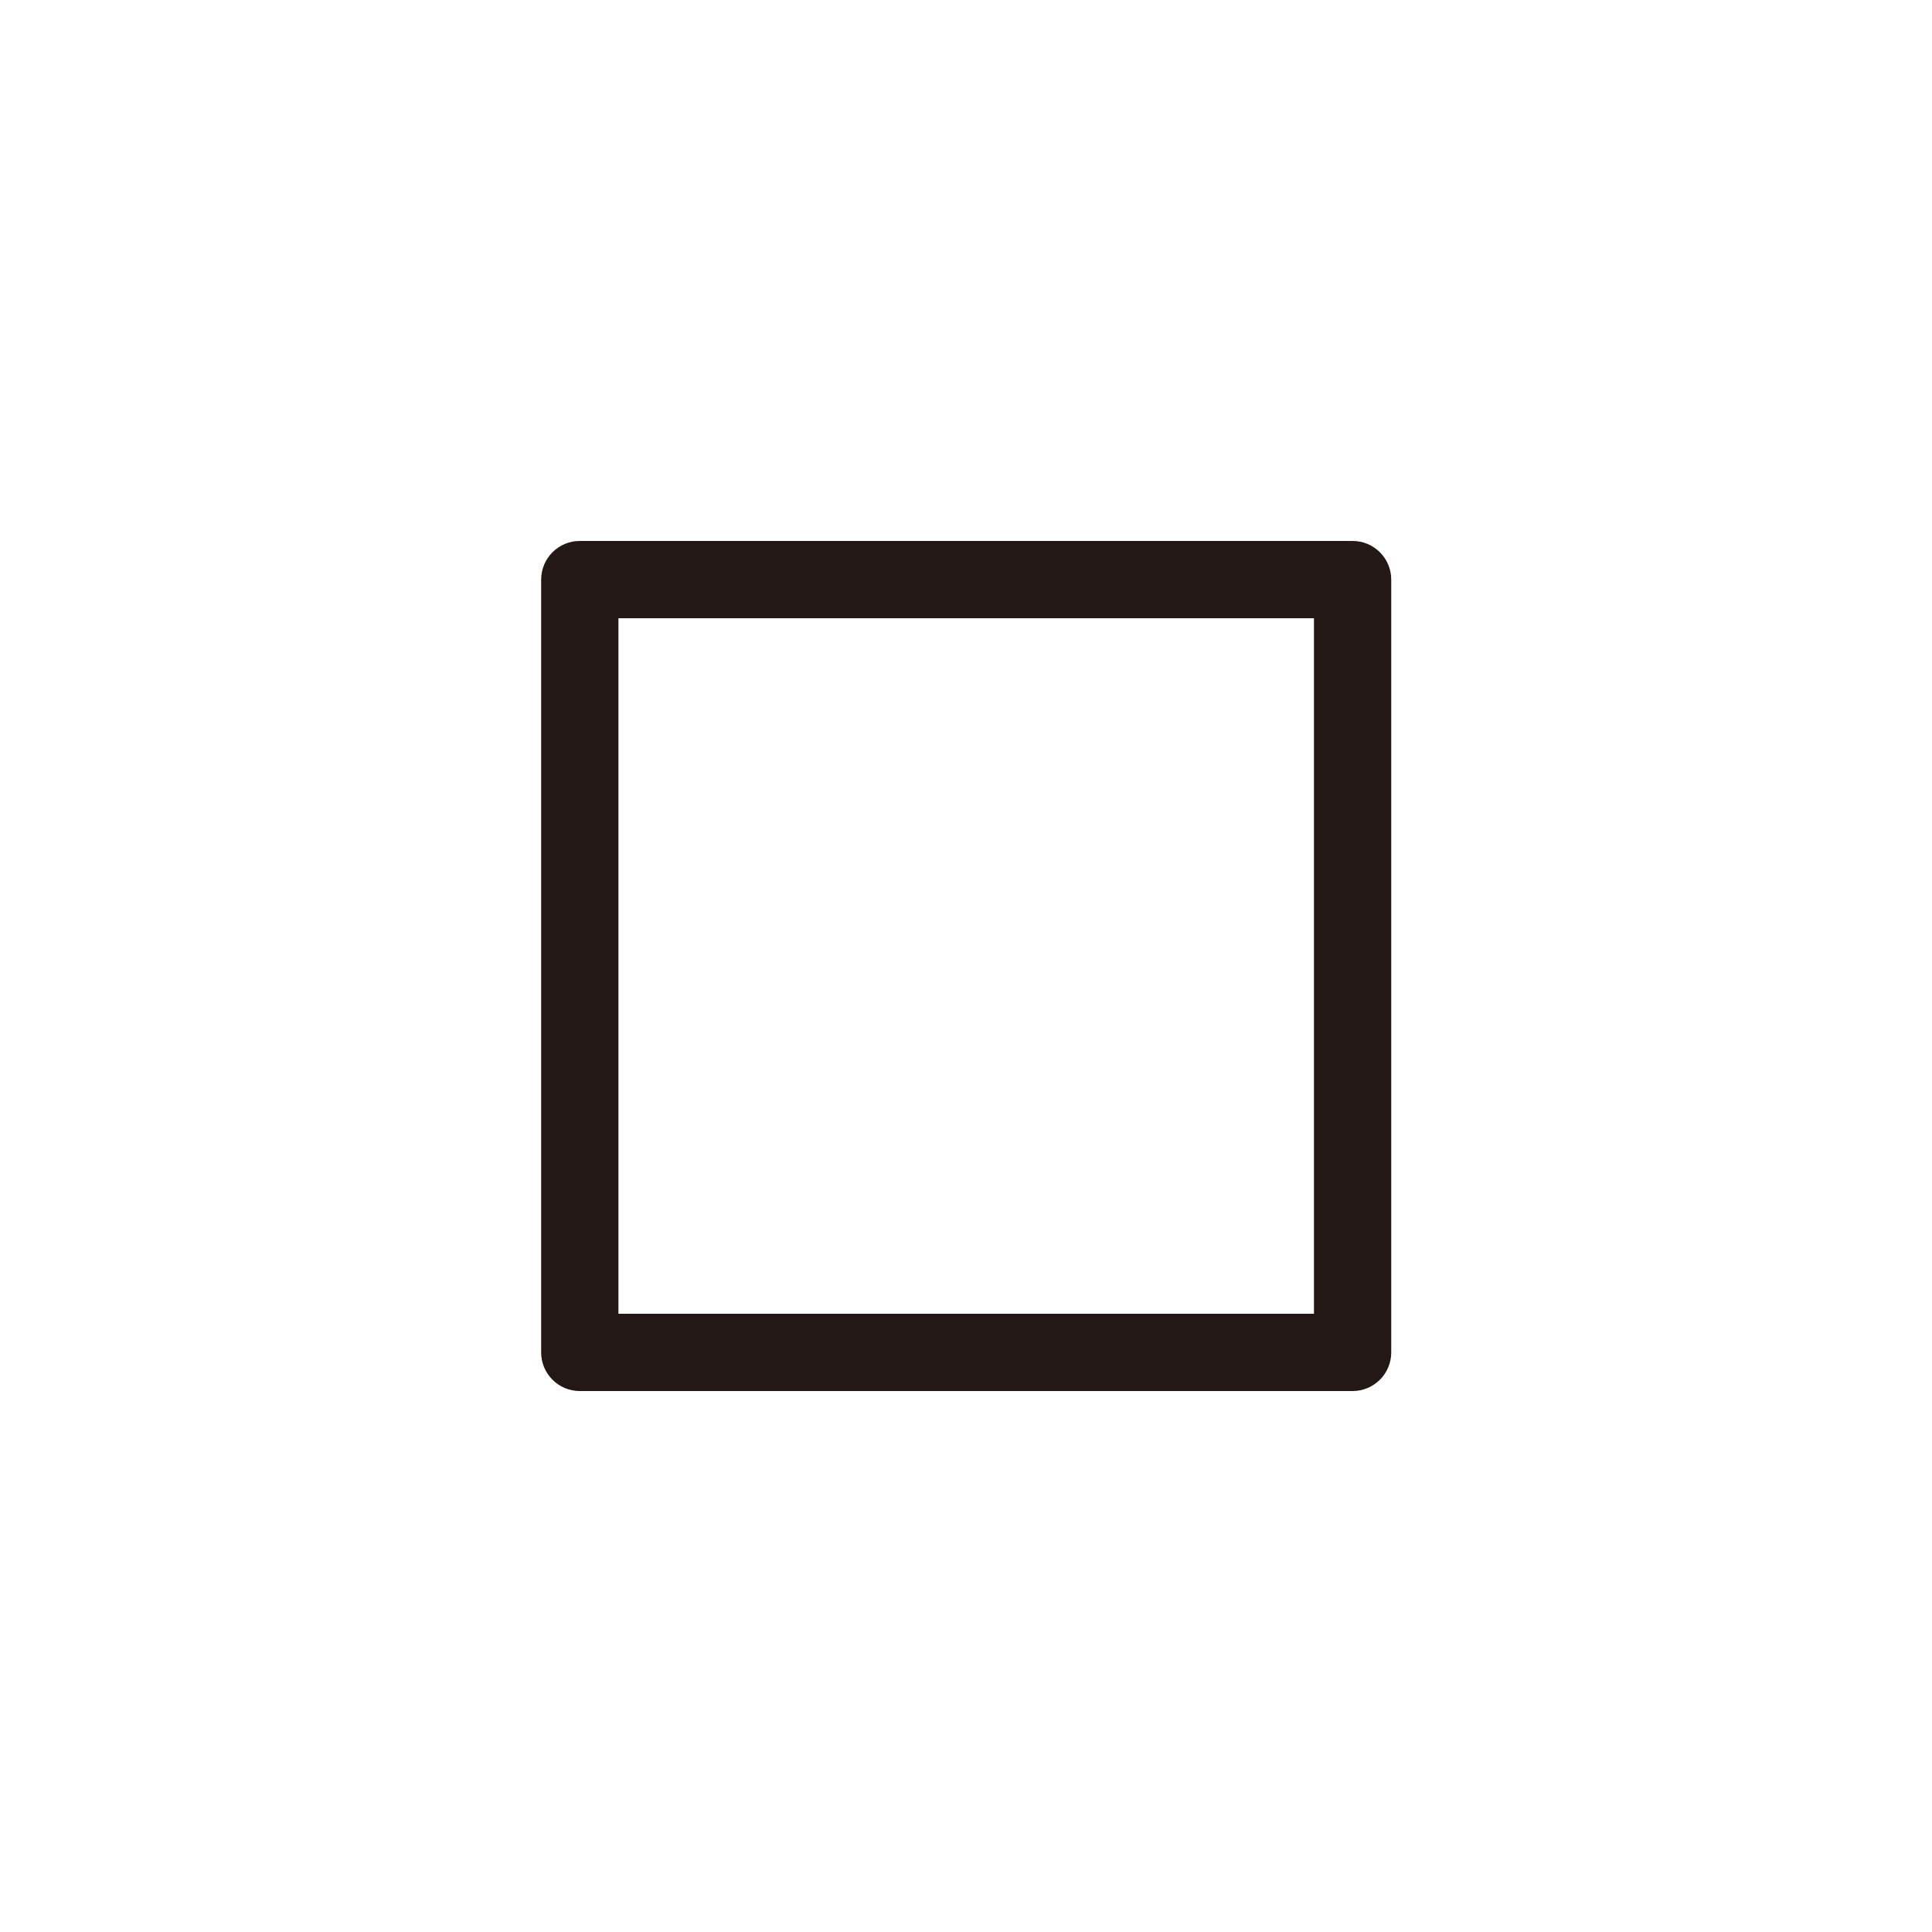
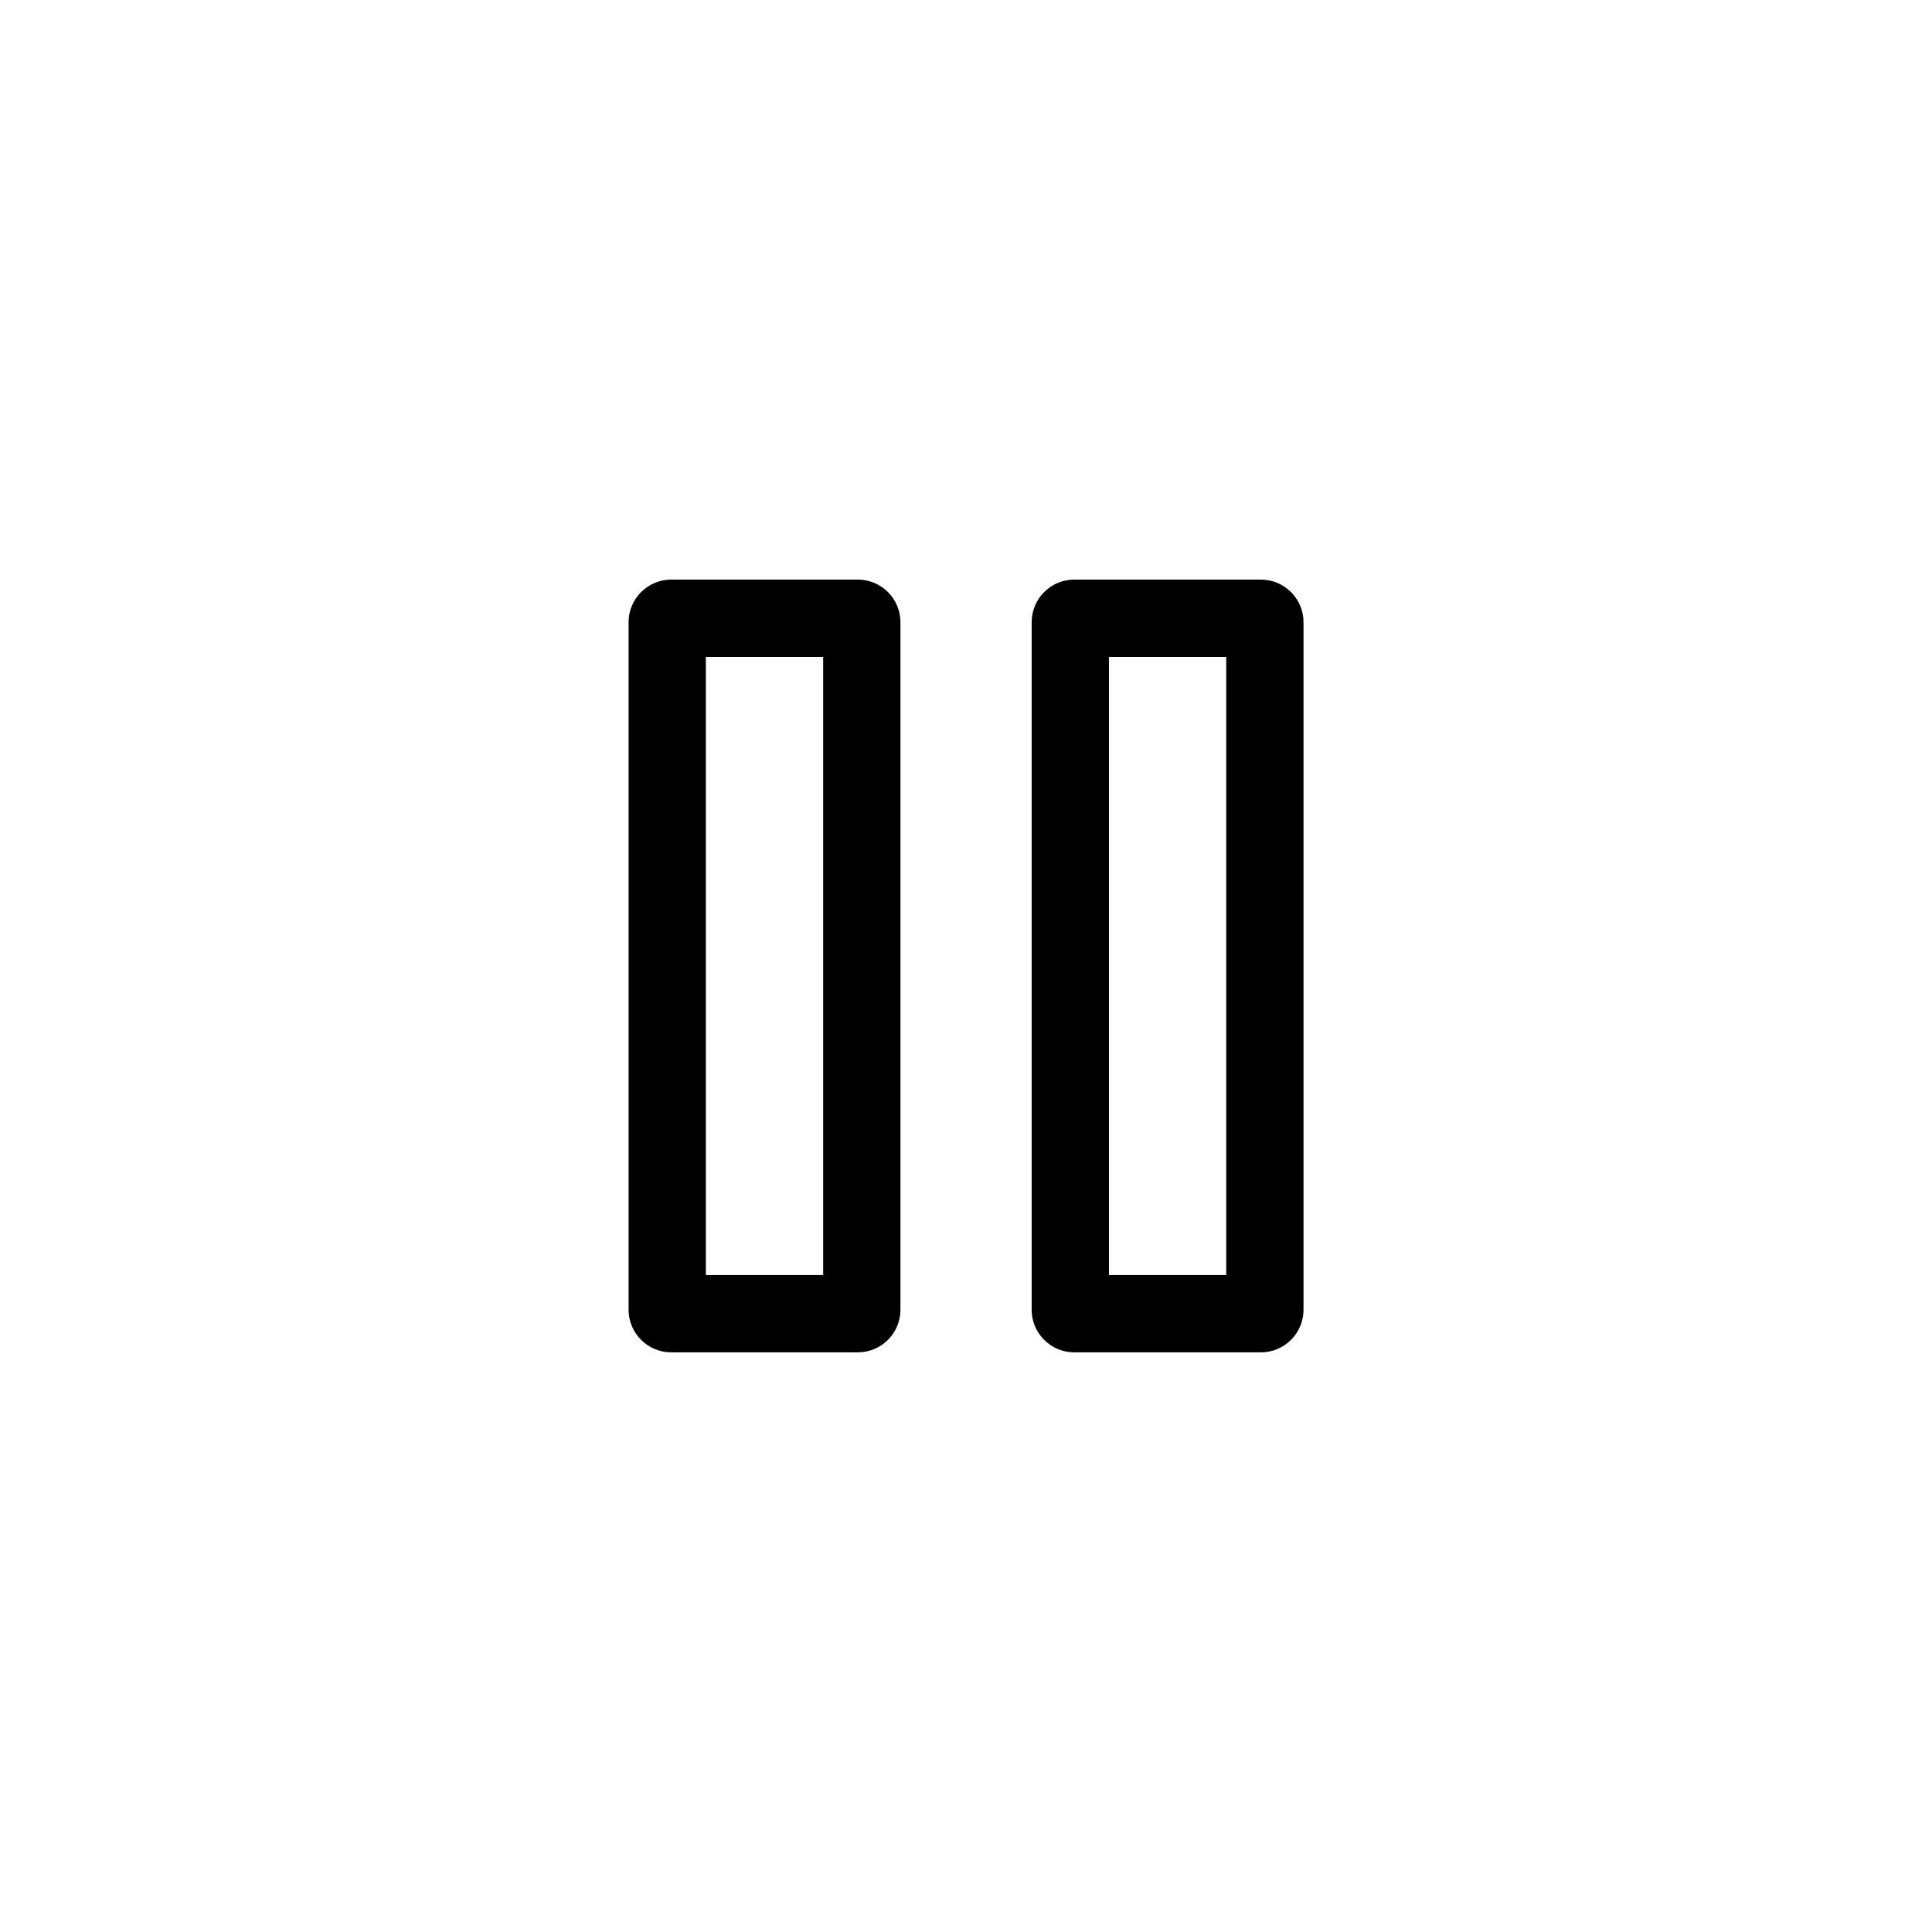
<svg xmlns="http://www.w3.org/2000/svg" id="a" data-name="layer1" width="1000" height="1000" viewBox="0 0 1000 1000">
-   <path d="M700.101,720h-400c-11.046,0-20-8.954-20-20v-400c0-11.046,8.954-20,20-20h400c11.046,0,20,8.954,20,20v400c0,11.046-8.954,20-20,20ZM320.101,680h360v-360h-360v360Z" fill="#231815" stroke-width="0" />
+   <path d="M426.071,340v319.975h-60.711v-319.975h60.711M443.999,300h-96.566c-12.186,0-22.073,9.887-22.073,22.072v355.83c0,12.186,9.887,22.072,22.073,22.072h96.566c12.186,0,22.072-9.886,22.072-22.072v-355.83c0-12.186-9.887-22.072-22.072-22.072h0Z" fill="#000" stroke-width="0" />
+   <path d="M634.695,340v319.975h-60.711v-319.975h60.711M652.623,300h-96.566c-12.186,0-22.072,9.887-22.072,22.072v355.83c0,12.186,9.886,22.072,22.072,22.072h96.566c12.186,0,22.072-9.886,22.072-22.072v-355.83c0-12.186-9.887-22.072-22.072-22.072h0Z" fill="#000" stroke-width="0" />
</svg>
